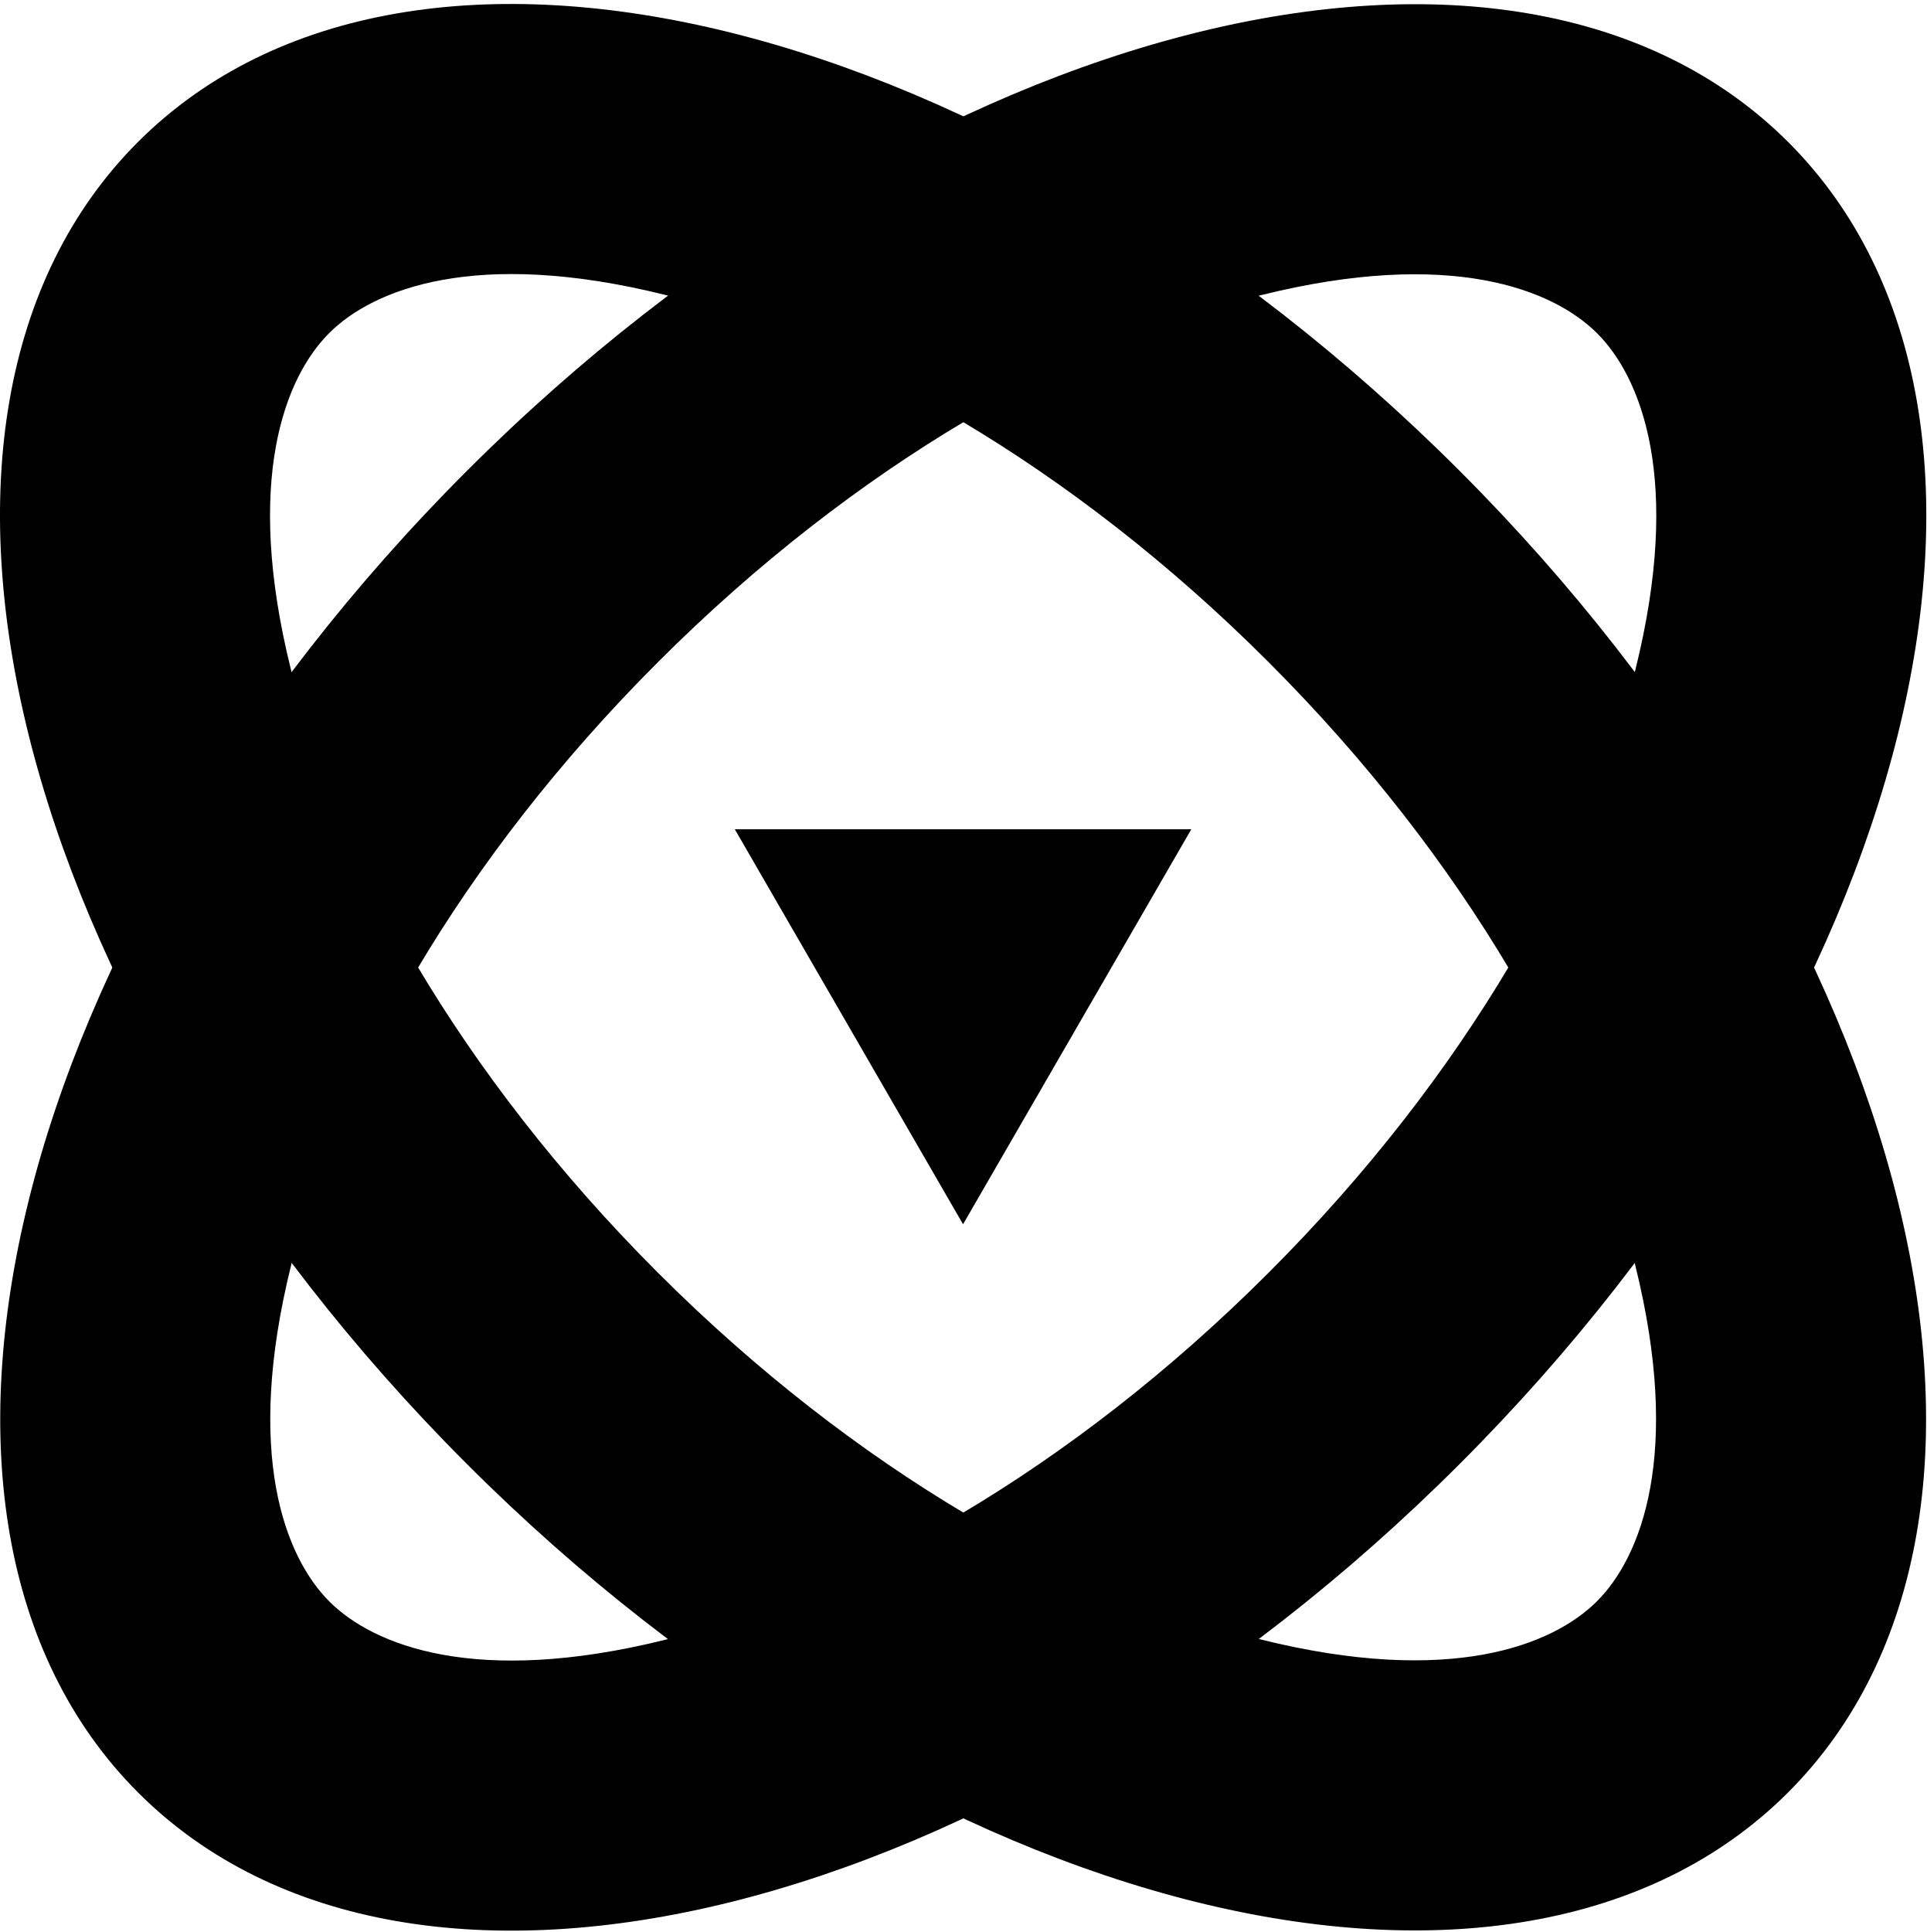
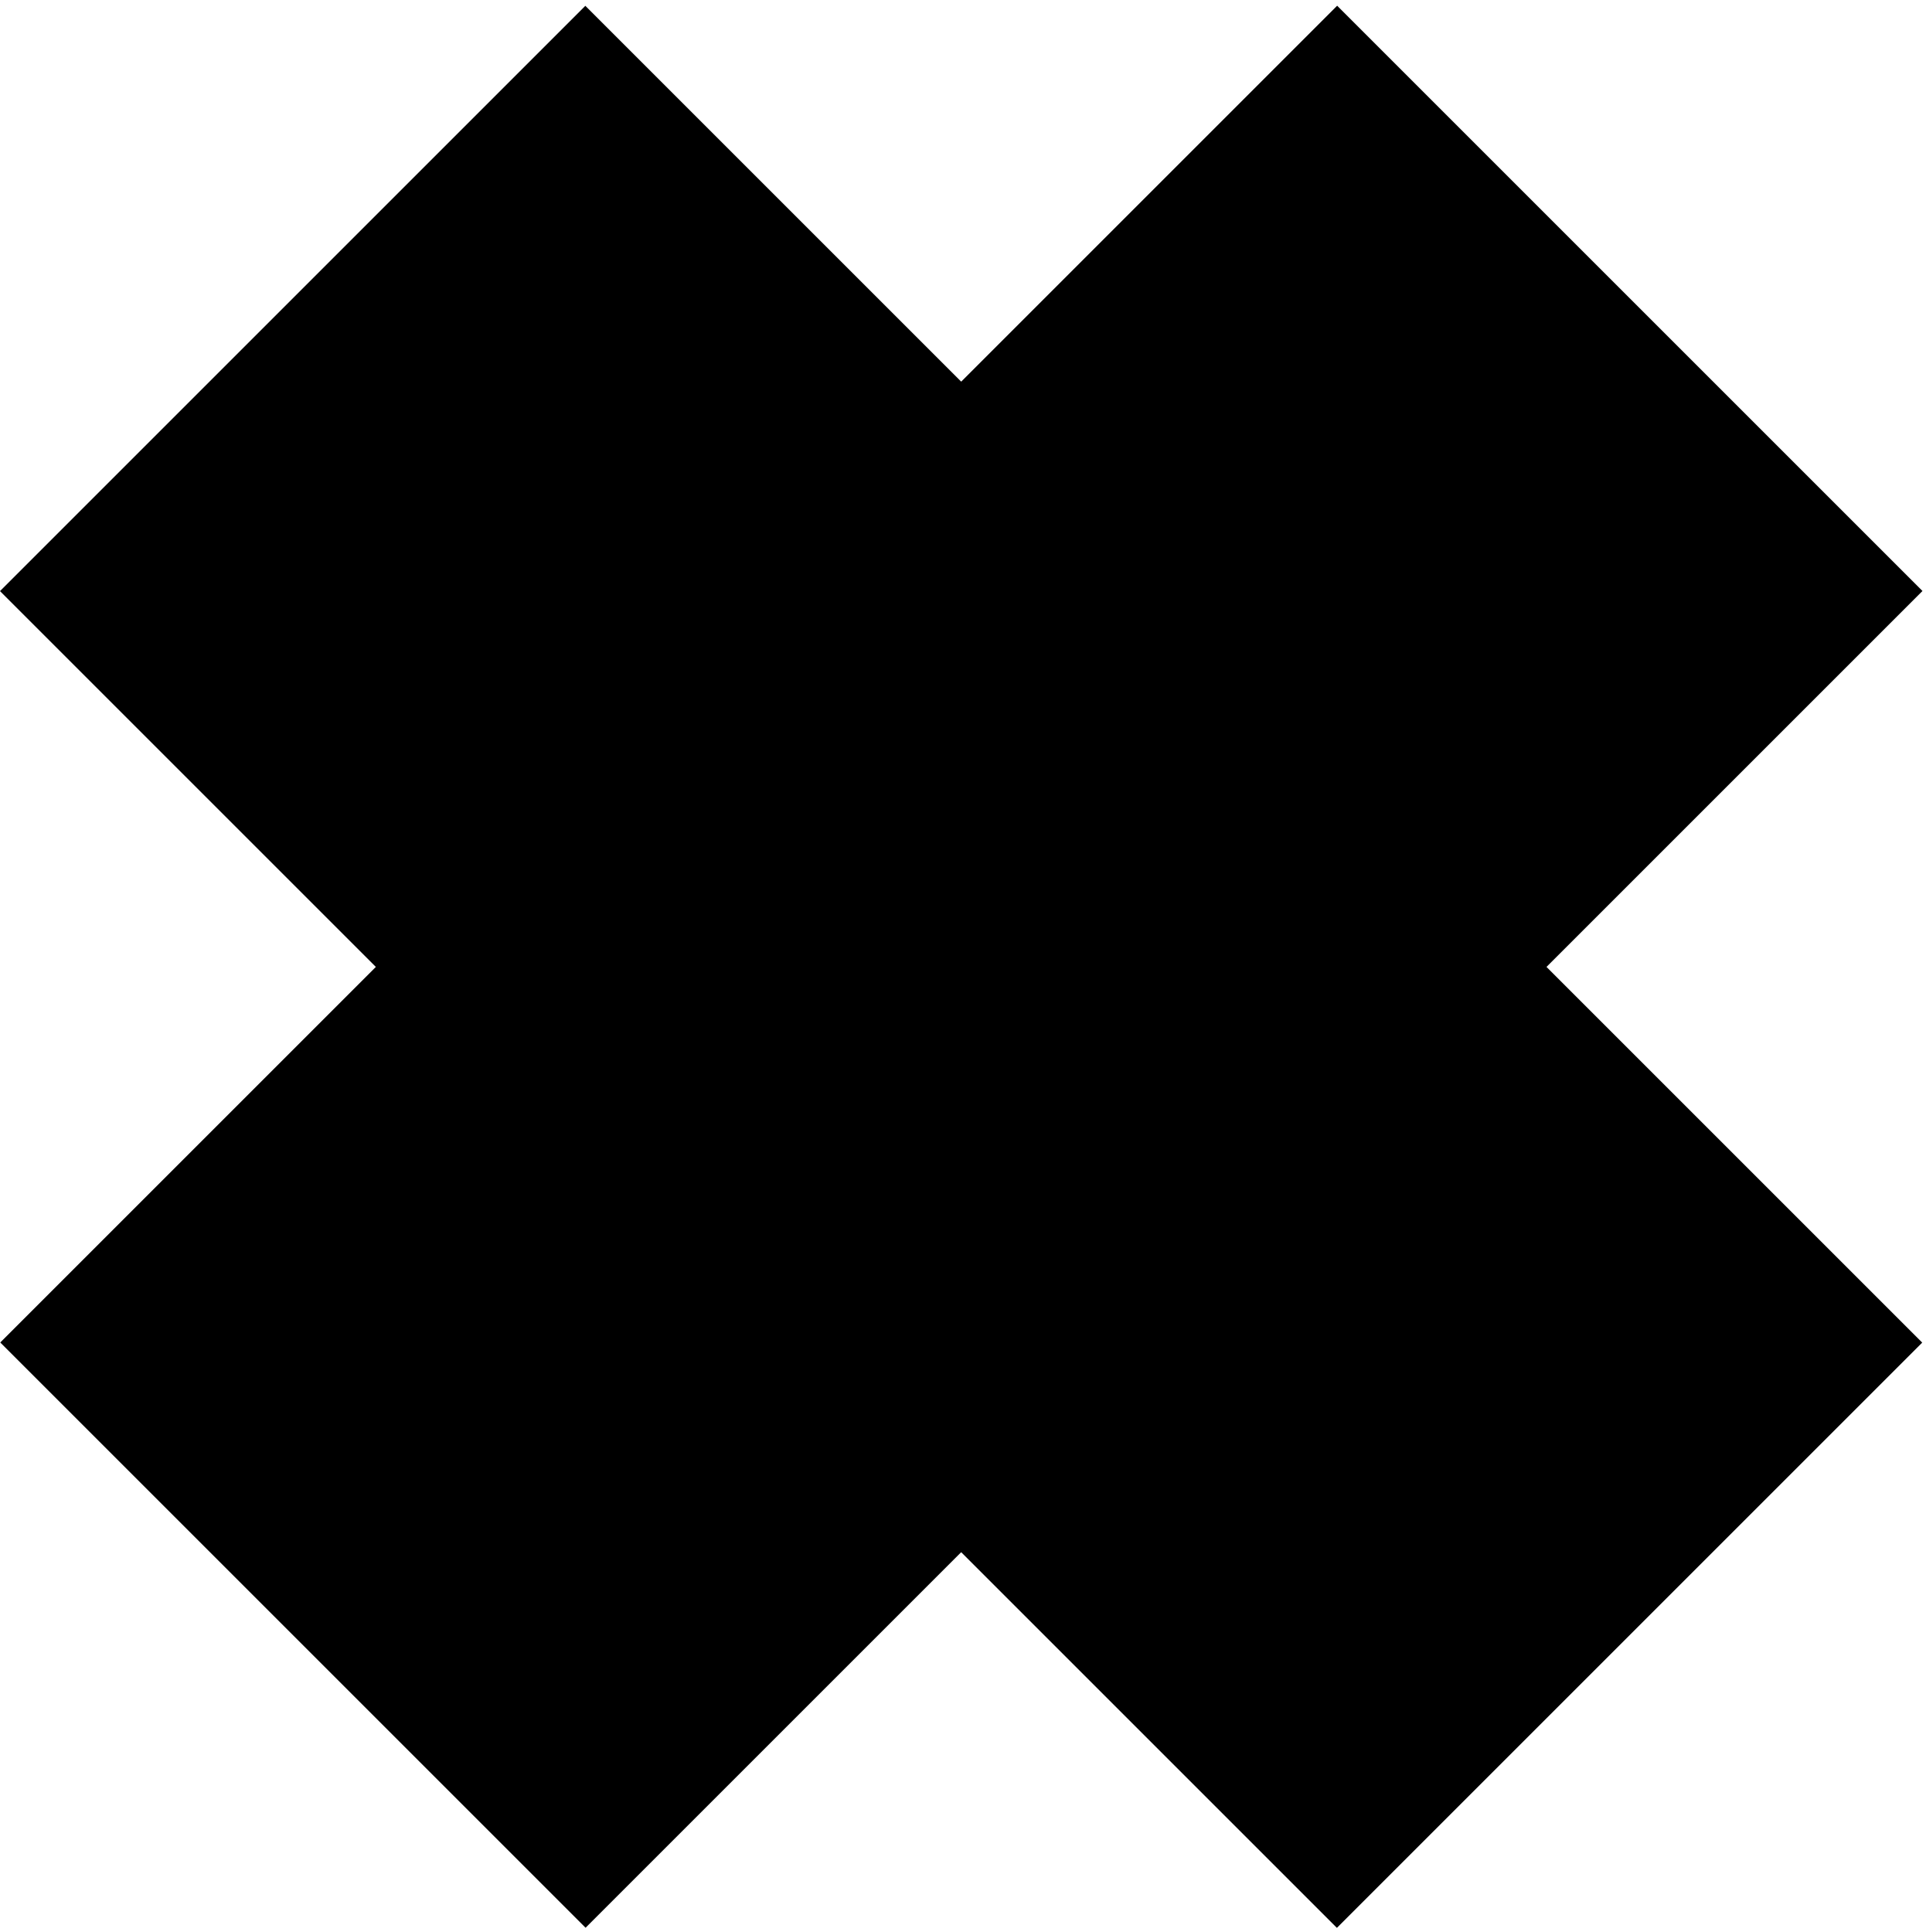
- <svg xmlns="http://www.w3.org/2000/svg" width="362" height="363" viewBox="0 0 362 363" fill="none">
-   <path fill-rule="evenodd" clip-rule="evenodd" d="M307.285 237.657C298.688 203.089 275.756 161.764 238.348 124.356C200.941 86.949 159.615 64.016 125.047 55.42C89.359 46.544 70.084 54.359 61.847 62.596C53.61 70.833 45.796 90.108 54.671 125.796C63.268 160.363 86.2 201.689 123.608 239.097C161.015 276.504 202.341 299.436 236.909 308.033C272.597 316.908 291.872 309.094 300.109 300.857C308.346 292.62 316.16 273.345 307.285 237.657ZM336.027 336.776C387.55 285.254 359.899 174.069 274.267 88.437C188.636 2.806 77.451 -24.845 25.928 26.677C-25.594 78.199 2.057 189.384 87.689 275.015C173.32 360.647 284.505 388.298 336.027 336.776Z" fill="black" />
-   <path fill-rule="evenodd" clip-rule="evenodd" d="M125.091 308.074C159.659 299.477 200.985 276.545 238.392 239.138C275.8 201.73 298.732 160.404 307.329 125.837C316.204 90.149 308.39 70.874 300.153 62.637C291.916 54.4 272.641 46.585 236.953 55.461C202.385 64.057 161.059 86.99 123.652 124.397C86.244 161.804 63.312 203.13 54.715 237.698C45.84 273.386 53.654 292.661 61.891 300.898C70.128 309.135 89.403 316.949 125.091 308.074ZM25.972 336.817C77.495 388.339 188.68 360.688 274.311 275.056C359.942 189.425 387.594 78.24 336.071 26.718C284.549 -24.804 173.364 2.847 87.733 88.478C2.101 174.11 -25.55 285.295 25.972 336.817Z" fill="black" />
-   <path d="M180.98 230.026L138.085 155.806L223.875 155.806L180.98 230.026Z" fill="black" />
+ <svg xmlns="http://www.w3.org/2000/svg" width="311" height="312" viewBox="0 0 311 312" fill="none">
+   <rect x="215.917" y="0.923" width="133.665" height="305.294" transform="rotate(45 215.917 0.923157)" fill="black" />
+   <rect x="310.391" y="216.816" width="133.665" height="305.294" transform="rotate(135 310.391 216.816)" fill="black" />
</svg>
